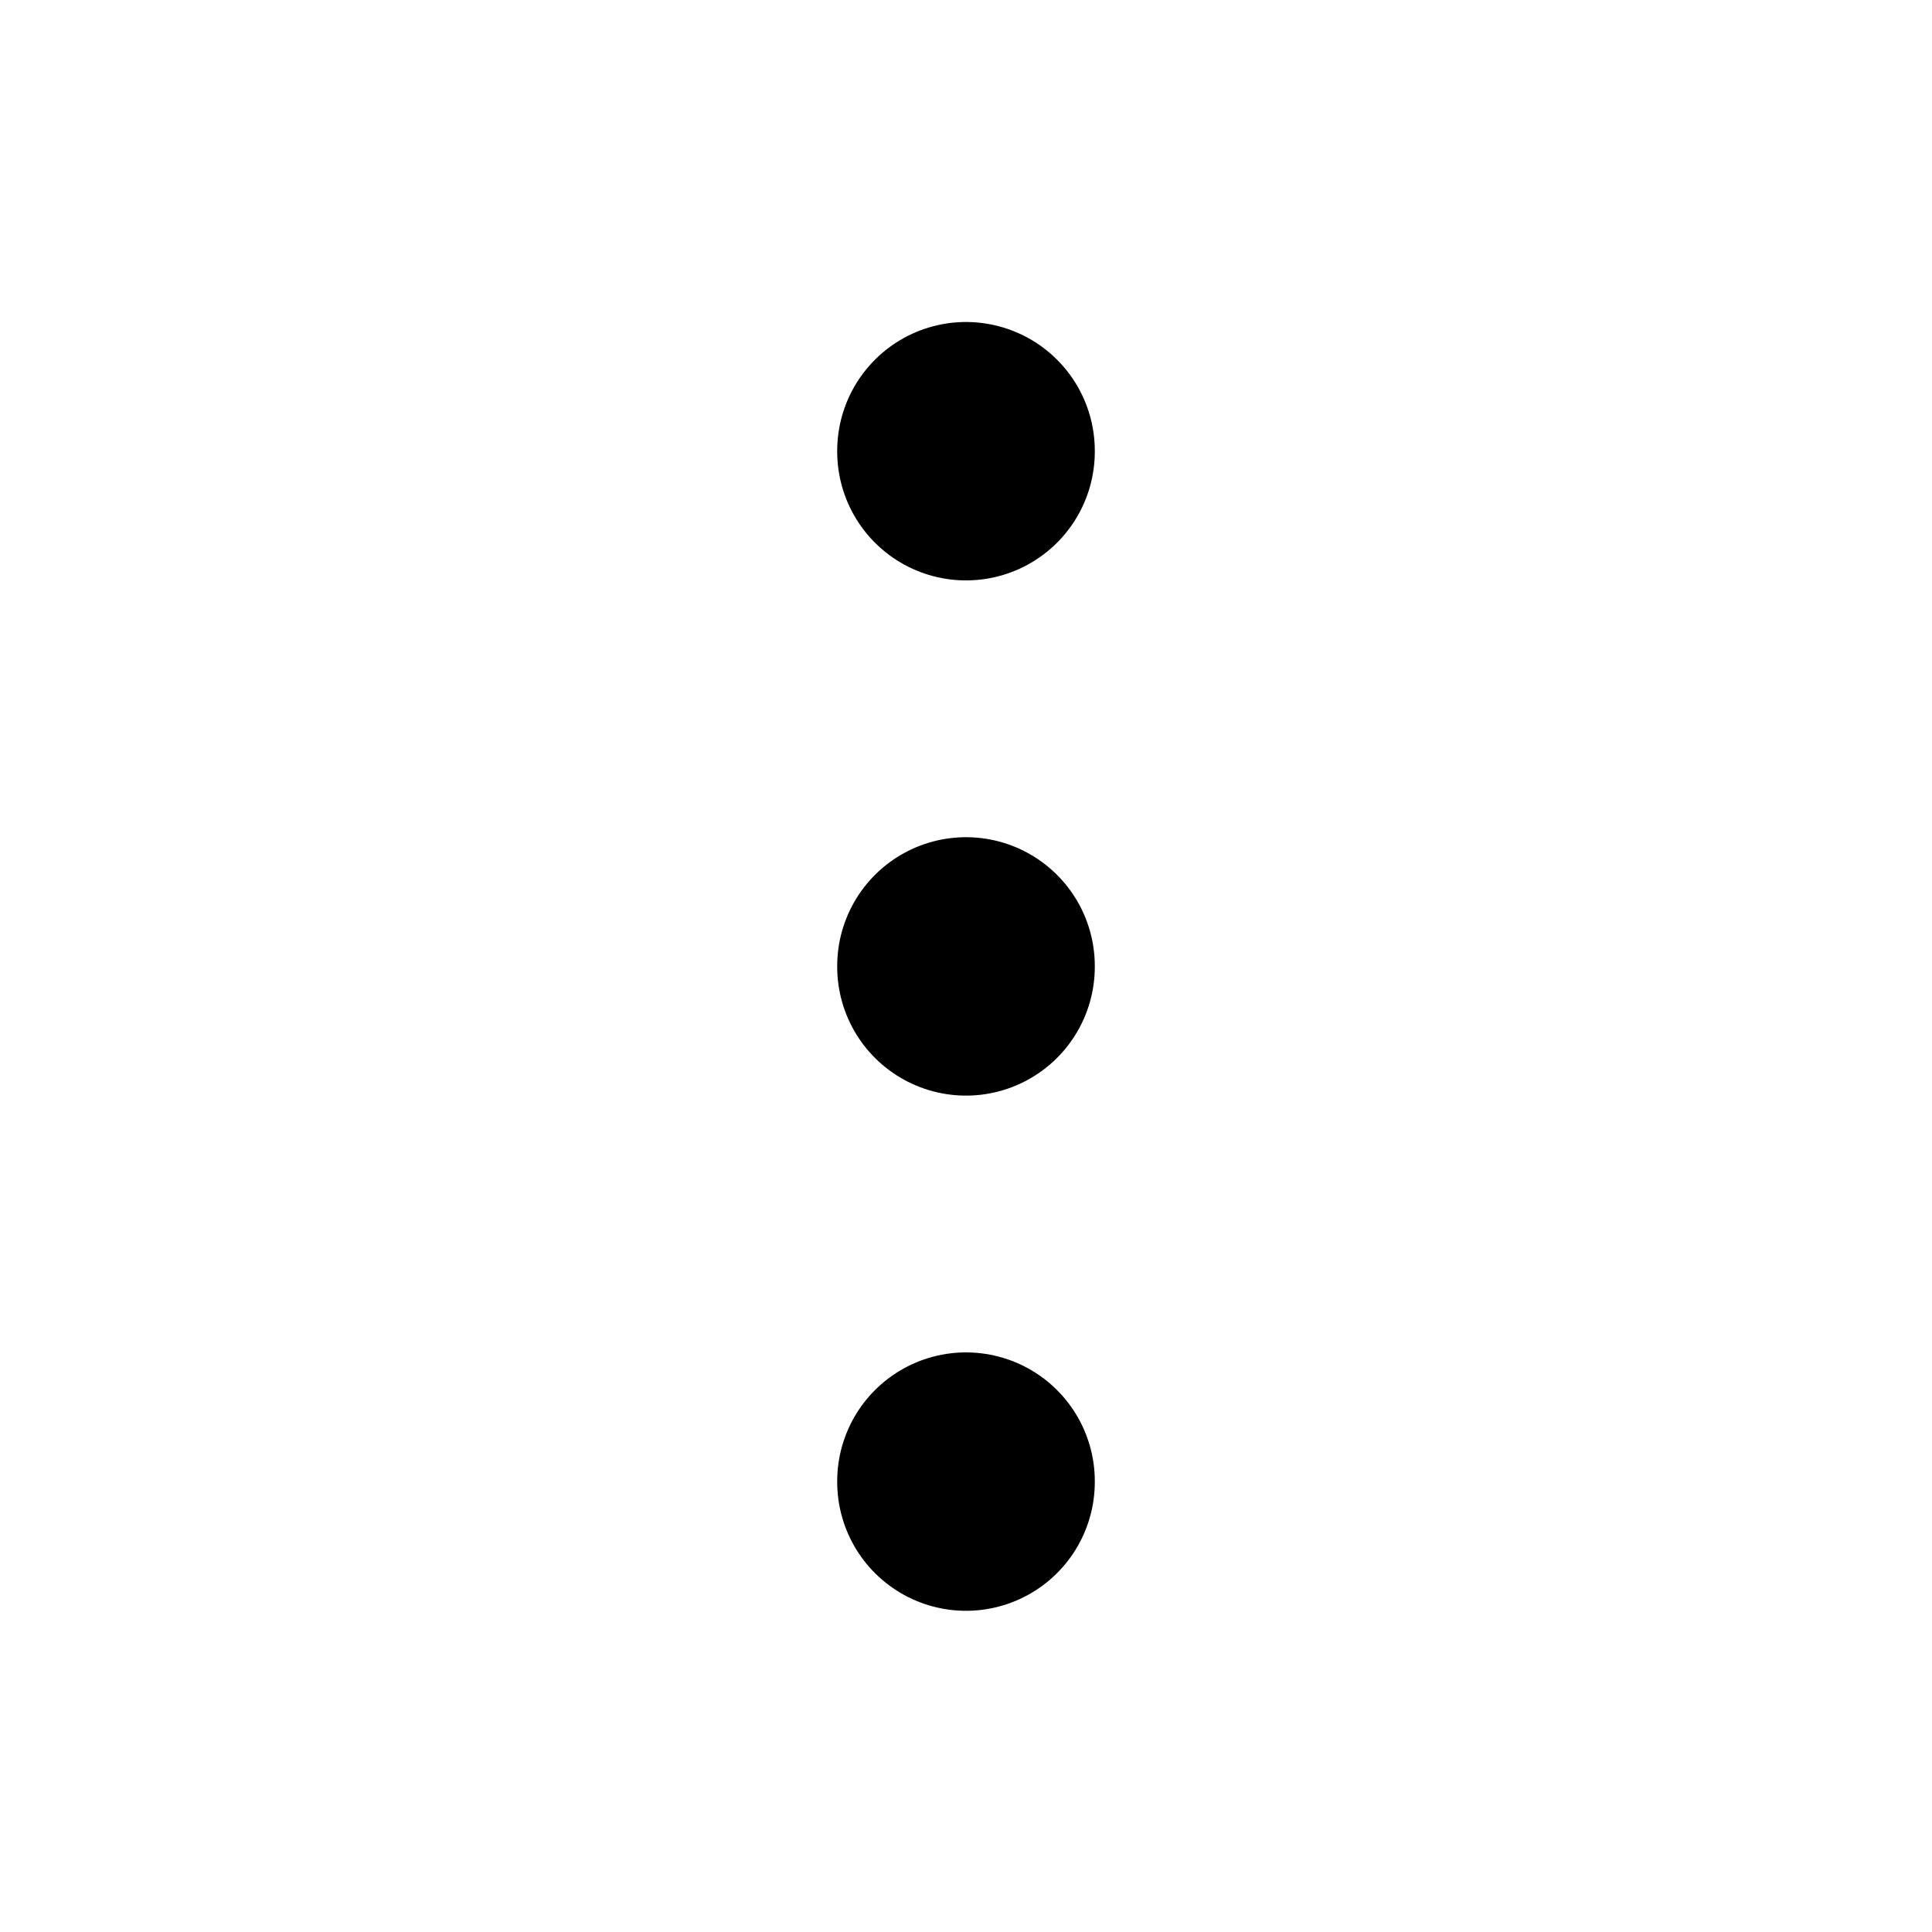
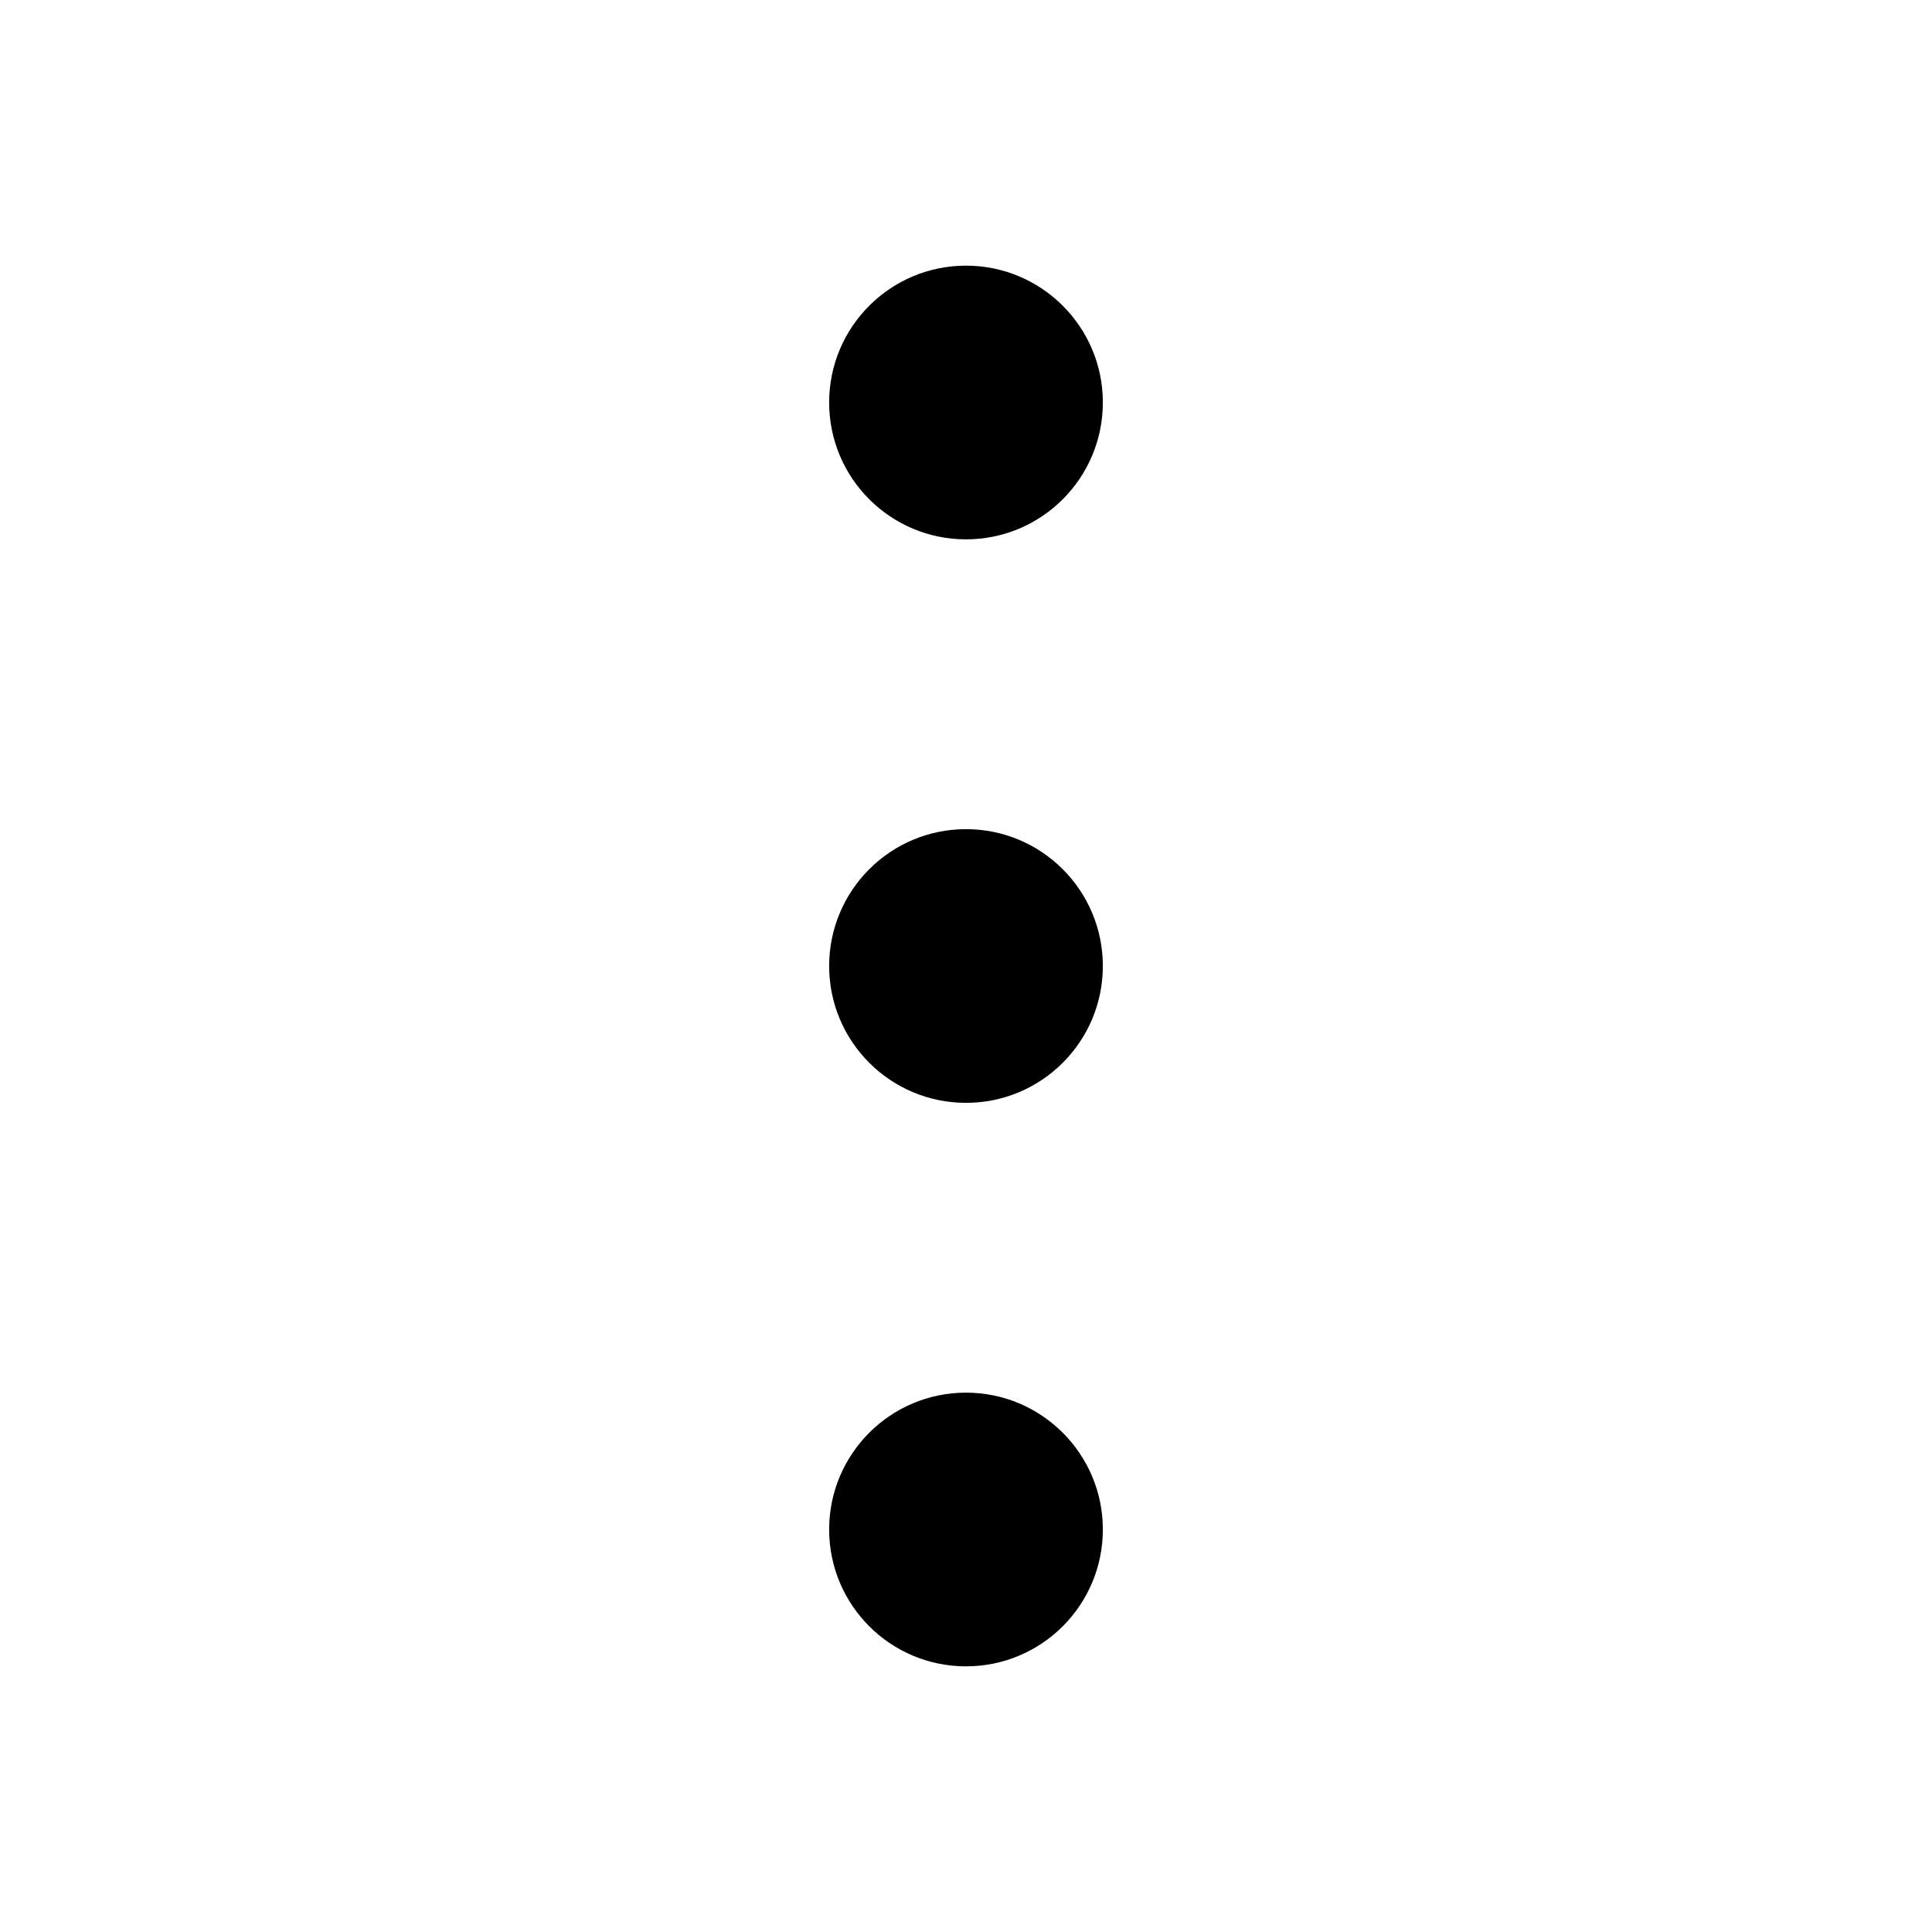
- <svg xmlns="http://www.w3.org/2000/svg" viewBox="0 0 24 24" fill="none" stroke="currentColor" stroke-width="3.2" stroke-linecap="round" stroke-linejoin="round">
-   <path d="M12 5.6v.01M12 12v.01M12 18.4v.01" />
+ <svg xmlns="http://www.w3.org/2000/svg" viewBox="0 0 24 24" fill="none" stroke="currentColor" stroke-width="2" stroke-linecap="round" stroke-linejoin="round">
+   <path fill="currentColor" stroke="none" d="M10.3 5a1.7 1.7 0 1 0 3.4 0a1.7 1.7 0 1 0 -3.4 0ZM10.3 12a1.7 1.7 0 1 0 3.4 0a1.7 1.7 0 1 0 -3.4 0ZM10.3 19a1.7 1.7 0 1 0 3.4 0a1.7 1.7 0 1 0 -3.4 0Z" />
</svg>
